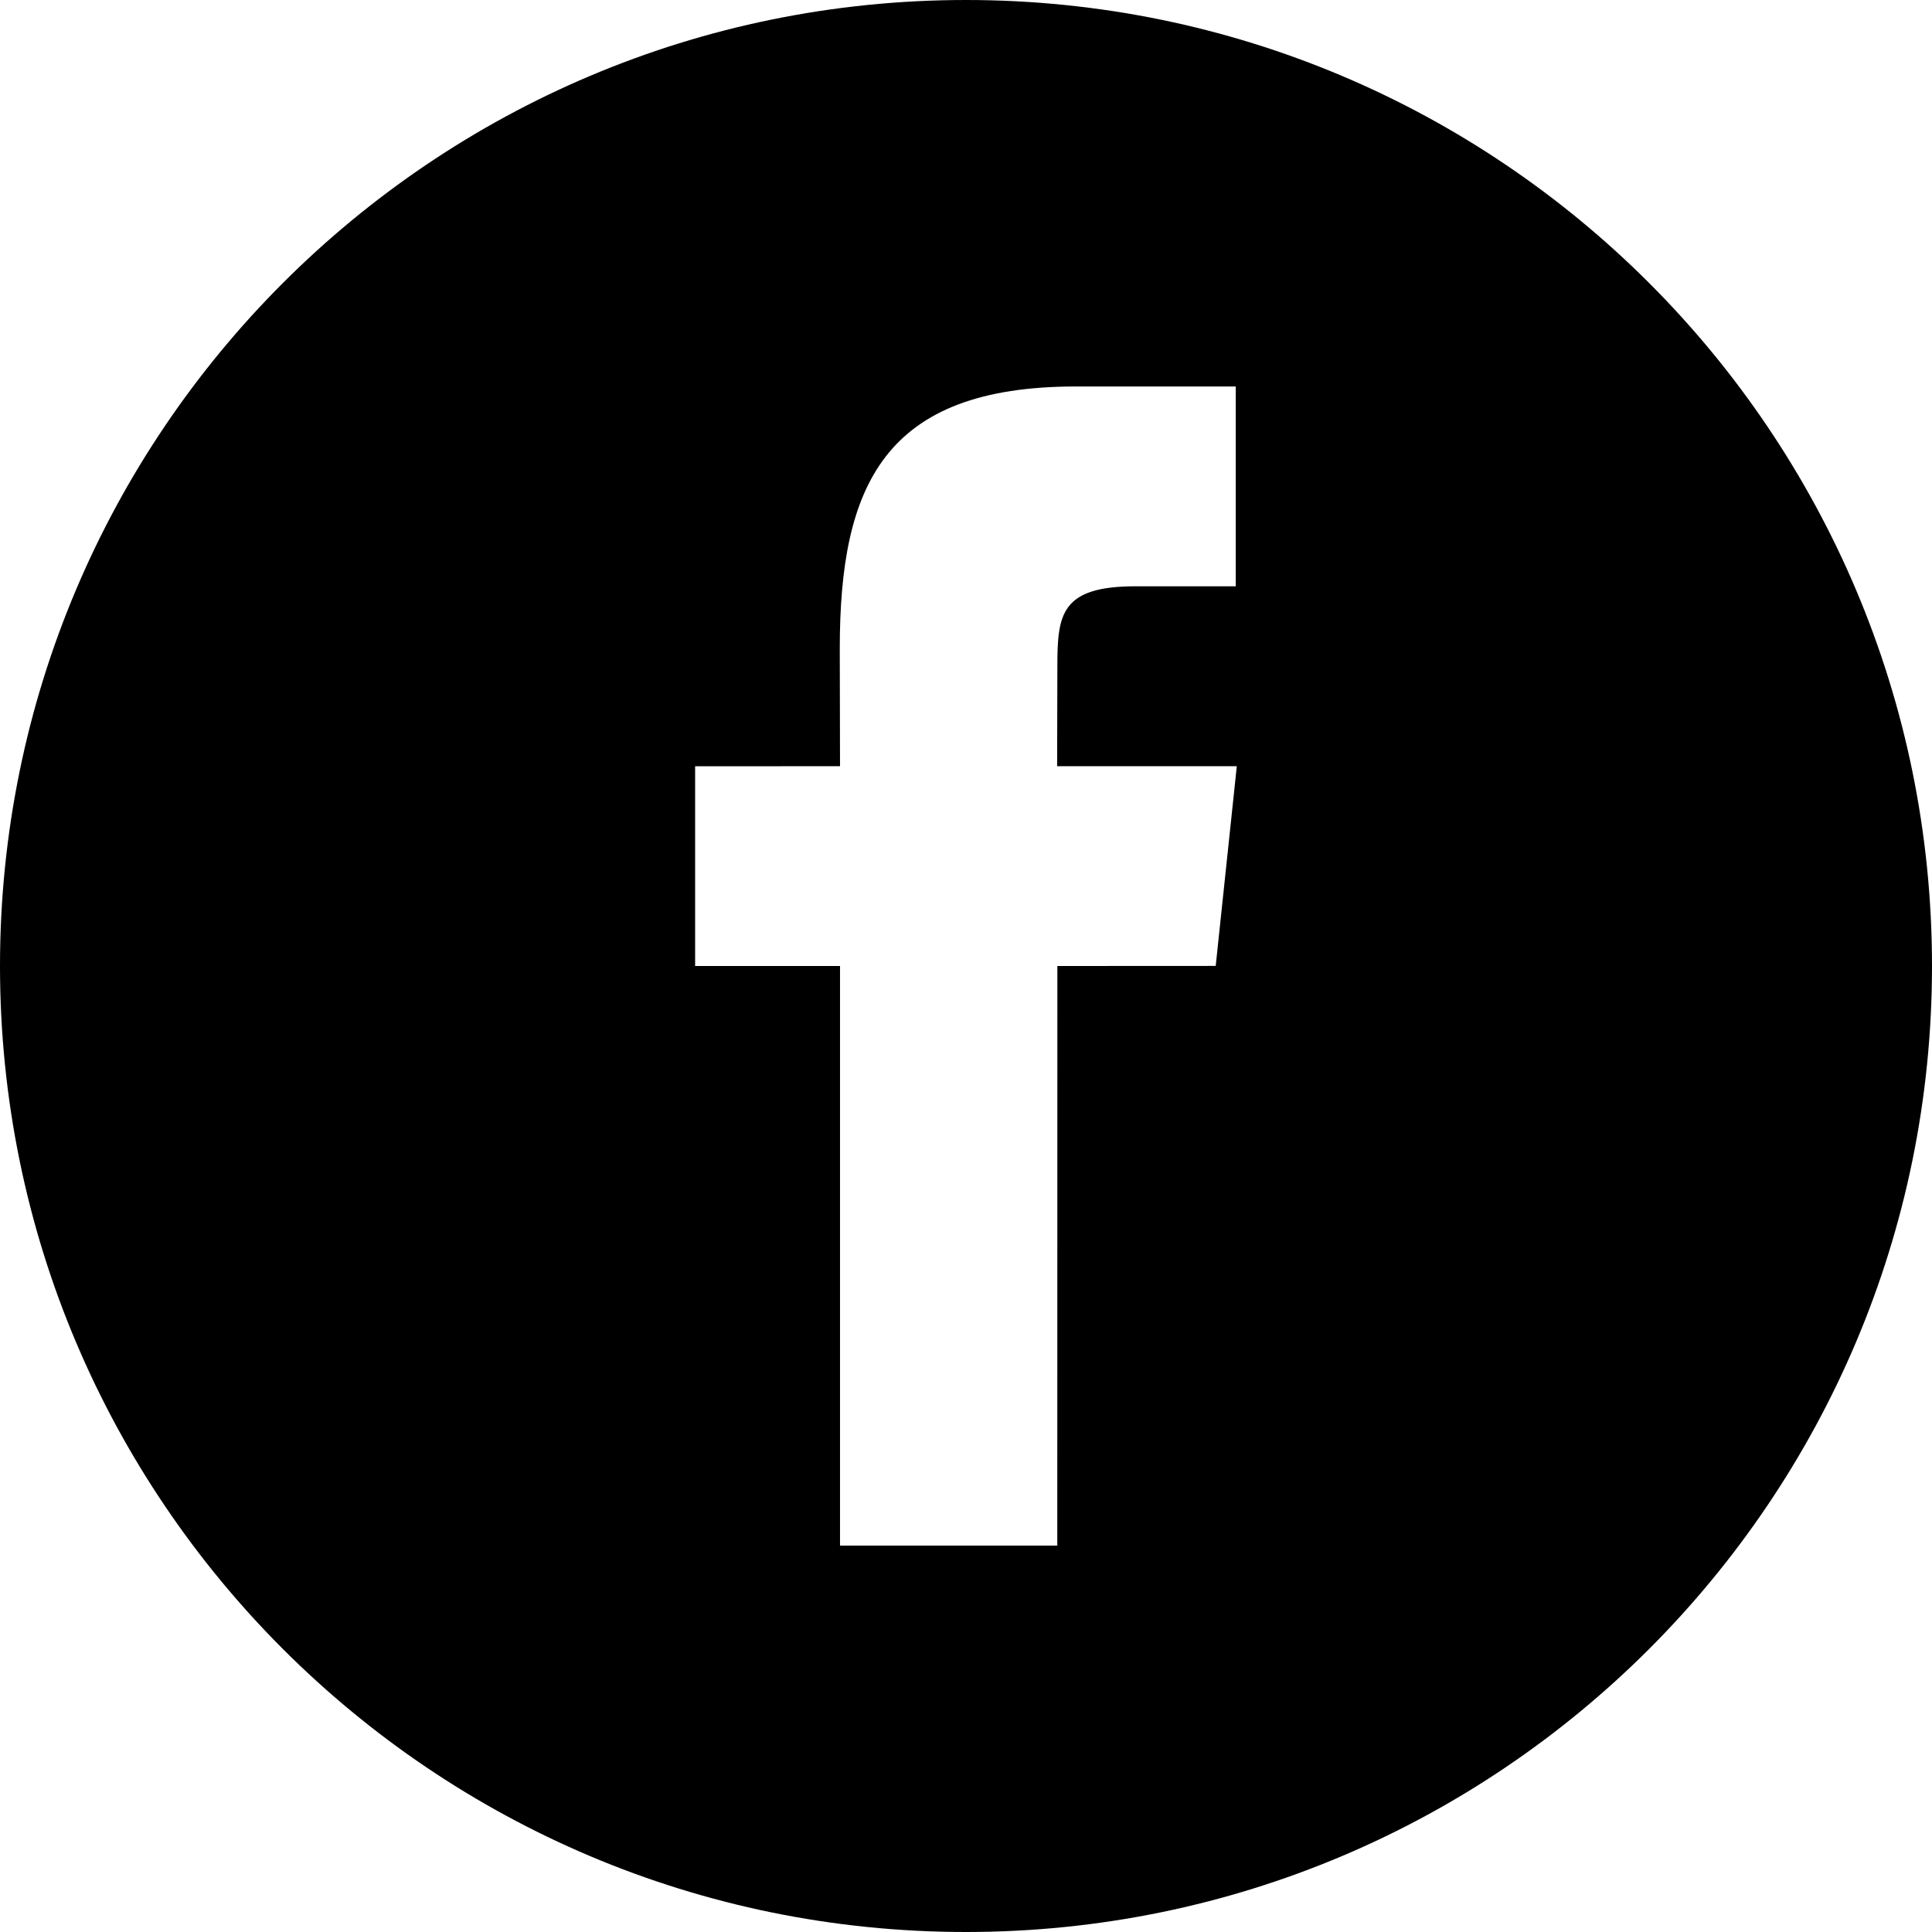
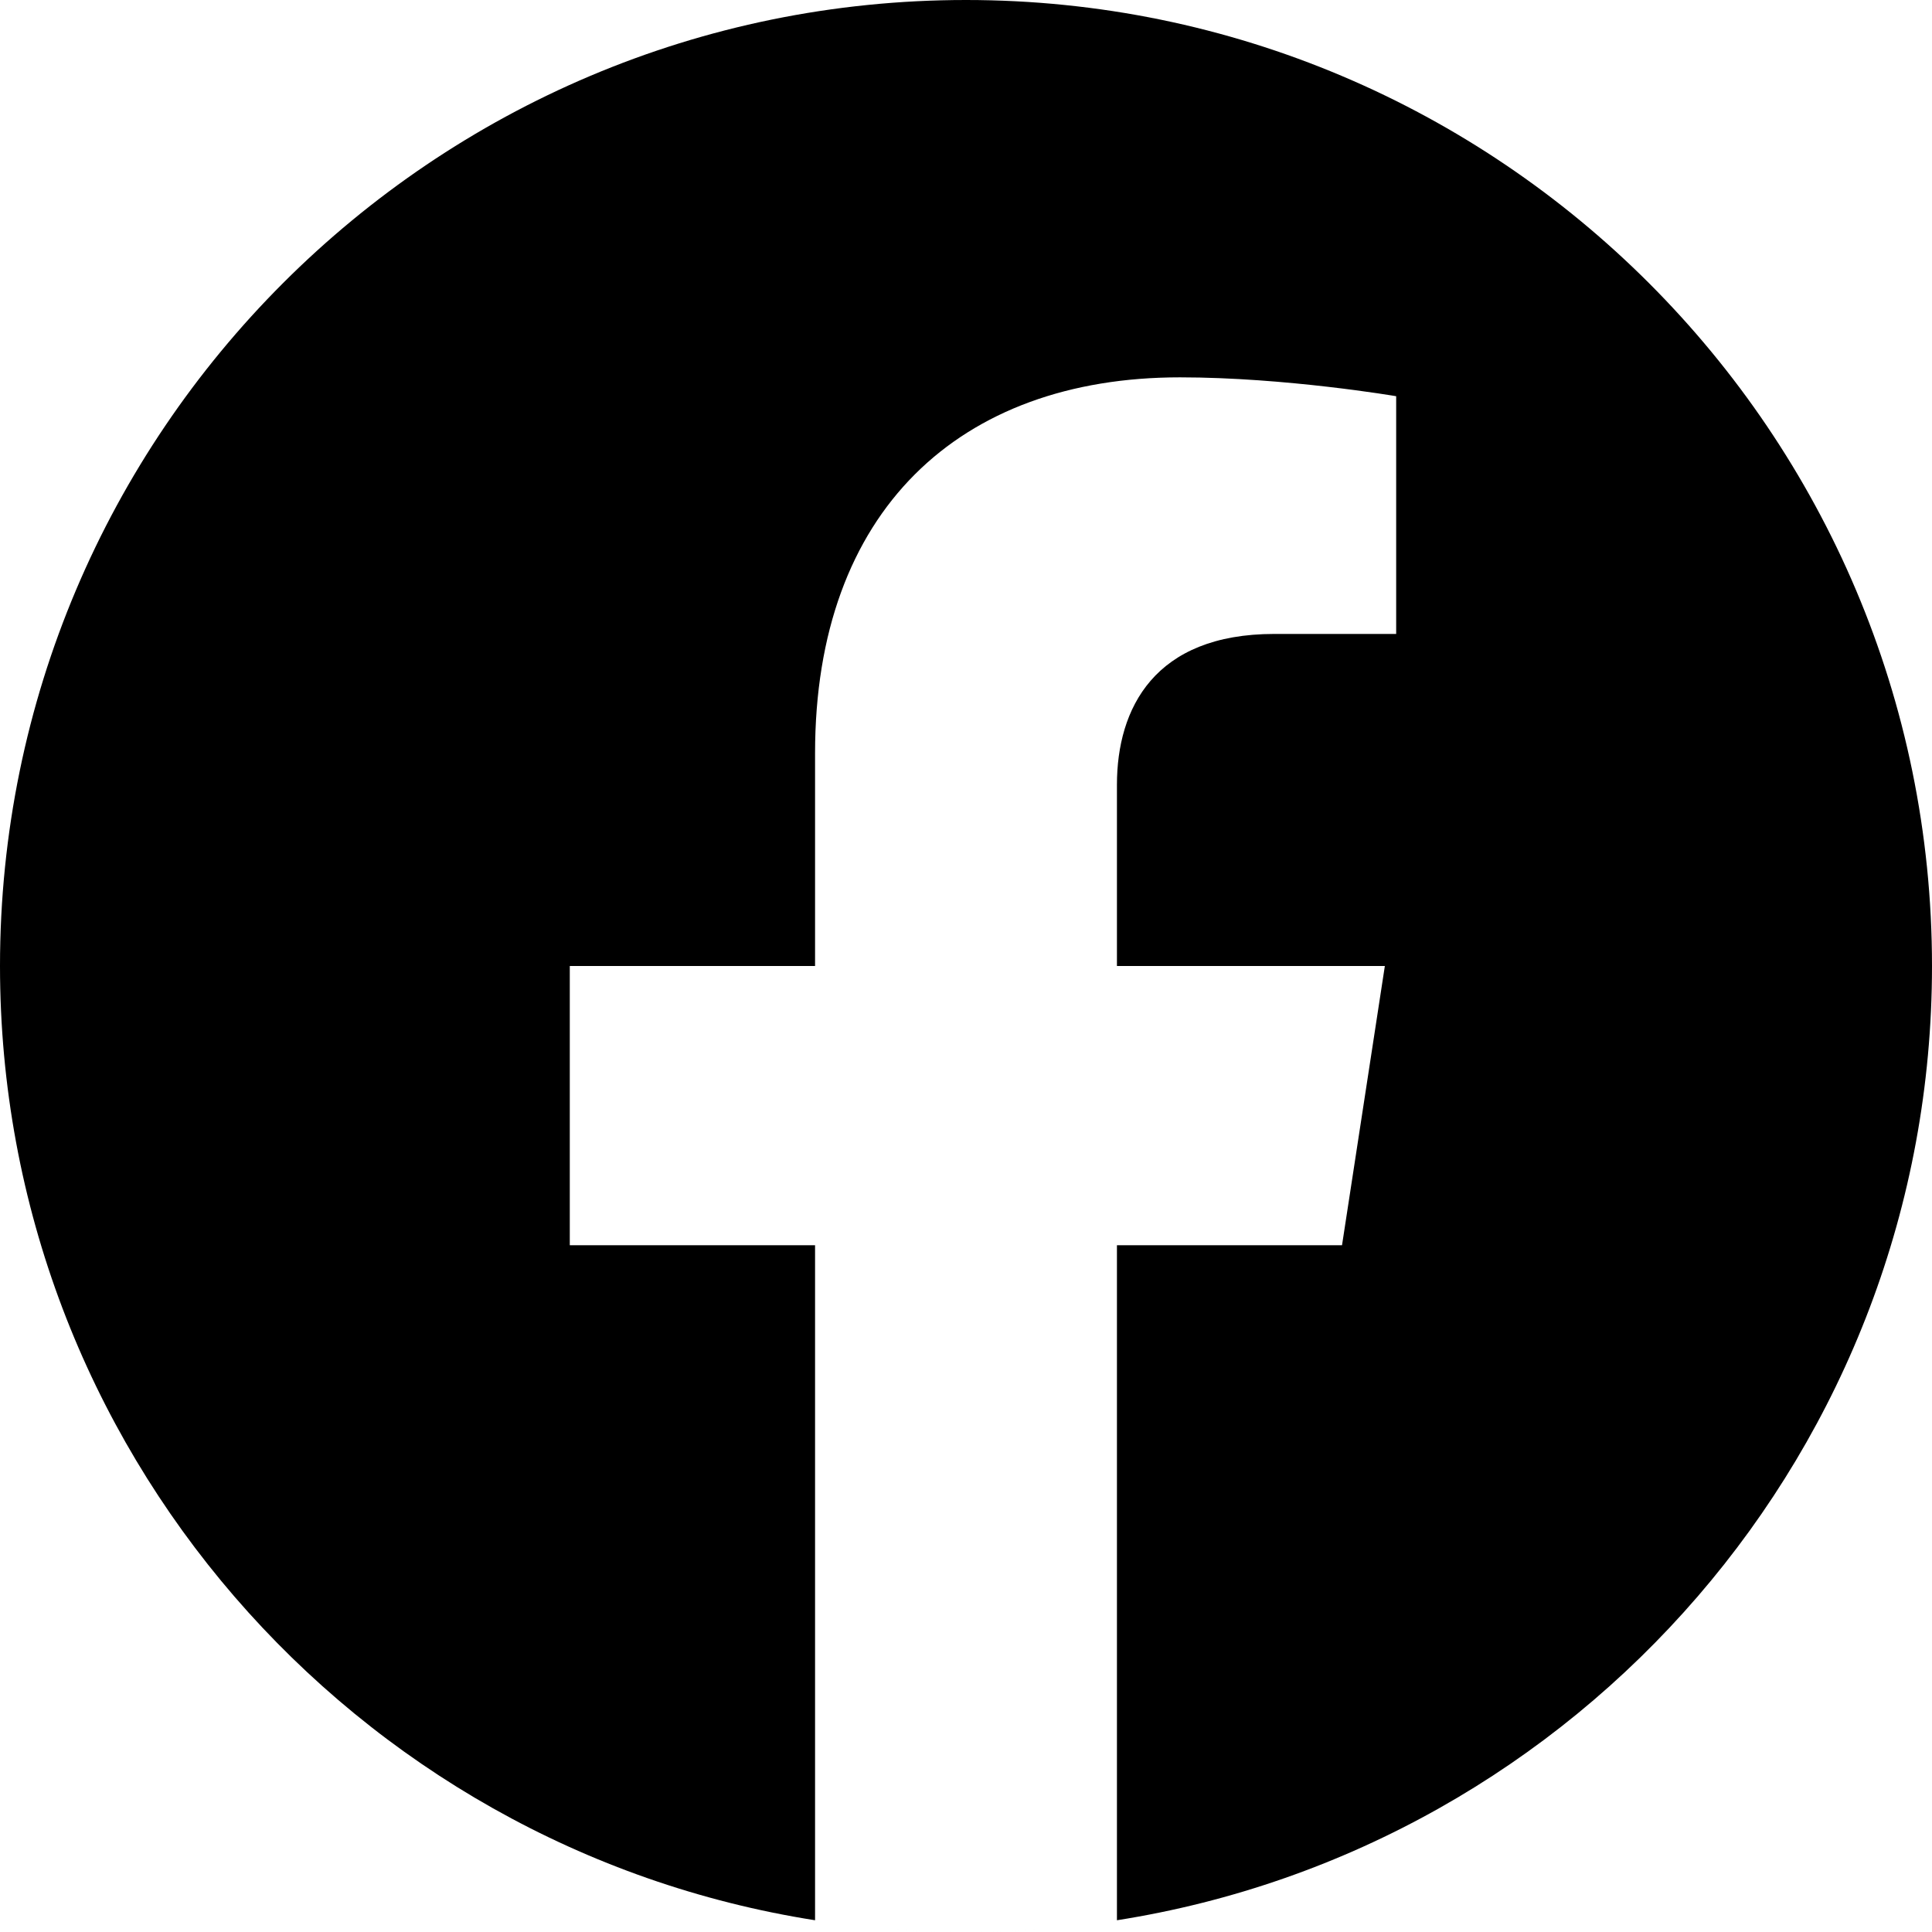
- <svg xmlns="http://www.w3.org/2000/svg" x="0px" y="0px" width="24px" height="24px" viewBox="268.5 0 24 24" enable-background="new 268.5 0 24 24" xml:space="preserve">
-   <path fill="#000000" d="M280.5,0c-6.627,0-12,5.373-12,12s5.373,12,12,12s12-5.373,12-12C292.5,5.372,287.127,0,280.5,0z M283.602,11.999  L281.635,12l-0.001,7.2h-2.699V12h-1.8V9.519l1.8-0.001l-0.003-1.461c0-2.025,0.549-3.256,2.933-3.256h1.986v2.482h-1.242  c-0.929,0-0.974,0.346-0.974,0.993l-0.003,1.242h2.232L283.602,11.999z" />
+ <svg xmlns="http://www.w3.org/2000/svg" height="100%" style="fill-rule:evenodd;clip-rule:evenodd;stroke-linejoin:round;stroke-miterlimit:2;" version="1.1" viewBox="0 0 512 512" width="100%" xml:space="preserve">
+   <path d="M255.022,511.998l0.229,0.001l-0.079,0l-0.15,-0.001Zm1.806,0.001l-0.079,0l0.229,-0.001l-0.15,0.001Zm-2.588,-0.005l0.247,0.001l-0.142,0l-0.105,-0.001Zm3.415,0.001l-0.142,0l0.247,-0.001l-0.105,0.001Zm-4.169,-0.007l0.165,0.001l-0.132,-0.001l-0.033,0Zm4.995,0l-0.132,0.001l0.165,-0.001l-0.033,0Zm0.826,-0.009l-0.058,0.001l0.223,-0.003l-0.165,0.002Zm-6.779,-0.002l0.223,0.003l-0.058,-0.001l-0.165,-0.002Zm7.604,-0.01l-0.135,0.002l0.275,-0.004l-0.14,0.002Zm-8.404,-0.002l0.275,0.004l-0.135,-0.002l-0.14,-0.002Zm9.228,-0.012l-0.182,0.003l0.254,-0.005l-0.072,0.002Zm-9.984,-0.002l0.254,0.005l-0.182,-0.003l-0.072,-0.002Zm-0.937,-0.019l0.225,0.005l-0.04,-0.001l-0.185,-0.004Zm11.745,0.004l-0.04,0.001l0.225,-0.005l-0.185,0.004Zm-12.567,-0.025l0.309,0.008l-0.125,-0.003l-0.184,-0.005Zm13.39,0.005l-0.125,0.003l0.309,-0.008l-0.184,0.005Zm0.823,-0.022l-0.201,0.006l0.316,-0.009l-0.115,0.003Zm-14.967,-0.003l0.316,0.009l-0.201,-0.006l-0.115,-0.003Zm-0.72,-0.022l0.225,0.007l-0.212,-0.007l-0.194,-0.006l0.181,0.006Zm16.509,0l-0.212,0.007l0.225,-0.007l0.181,-0.006l-0.194,0.006Zm0.821,-0.027l-0.112,0.004l0.345,-0.012l-0.233,0.008Zm-18.371,-0.008l0.345,0.012l-0.112,-0.004l-0.233,-0.008Zm-0.749,-0.028l0.362,0.013l-0.201,-0.007l-0.161,-0.006Zm19.941,0.006l-0.201,0.007l0.362,-0.013l-0.161,0.006Zm-20.676,-0.036l0.354,0.015l-0.277,-0.011l-0.077,-0.004Zm21.495,0.004l-0.277,0.011l0.354,-0.015l-0.077,0.004Zm-22.525,-0.049l0.38,0.017l-0.093,-0.003l-0.287,-0.014Zm23.345,0.014l-0.093,0.003l0.38,-0.017l-0.287,0.014Zm-24.084,-0.048l0.394,0.018l-0.186,-0.008l-0.208,-0.01Zm24.902,0.01l-0.186,0.008l0.394,-0.018l-0.208,0.01Zm-25.63,-0.047l0.397,0.02l-0.279,-0.013l-0.118,-0.007Zm26.448,0.007l-0.279,0.013l0.397,-0.02l-0.118,0.007Zm0.818,-0.043l-0.362,0.019l0.321,-0.017l0.378,-0.021l-0.337,0.019Zm-27.925,0.002l0.321,0.017l-0.362,-0.019l-0.337,-0.019l0.378,0.021Zm28.741,-0.048l-0.16,0.009l0.406,-0.023l-0.246,0.014Zm-29.844,-0.014l0.406,0.023l-0.16,-0.009l-0.246,-0.014Zm-0.722,-0.043l0.405,0.024l-0.253,-0.014l-0.152,-0.01Zm31.382,0.01l-0.253,0.014l0.405,-0.024l-0.152,0.01Zm-32.071,-0.053l0.365,0.023l-0.34,-0.021l-0.342,-0.022l0.317,0.02Zm32.887,0.002l-0.34,0.021l0.365,-0.023l0.317,-0.02l-0.342,0.022Zm0.814,-0.053l-0.122,0.008l0.387,-0.026l-0.265,0.018Zm-34.755,-0.018l0.387,0.026l-0.122,-0.008l-0.265,-0.018Zm-0.721,-0.05l0.38,0.027l-0.208,-0.014l-0.172,-0.013Zm36.29,0.013l-0.208,0.014l0.38,-0.027l-0.172,0.013Zm-37.009,-0.064l0.349,0.025l-0.271,-0.019l-0.078,-0.006Zm37.822,0.006l-0.271,0.019l0.349,-0.025l-0.078,0.006Zm-38.789,-0.079l0.306,0.023l-0.074,-0.005l-0.232,-0.018Zm39.602,0.018l-0.074,0.005l0.306,-0.023l-0.232,0.018Zm0.811,-0.063l-0.146,0.011l0.311,-0.025l-0.165,0.014Zm-41.157,-0.014l0.311,0.025l-0.146,-0.011l-0.165,-0.014Zm-0.725,-0.059l0.264,0.022l-0.186,-0.015l-0.078,-0.007Zm42.694,0.007l-0.186,0.015l0.264,-0.022l-0.078,0.007Zm-43.492,-0.074l0.079,0.007l-0.013,-0.001l-0.066,-0.006Zm44.302,0.006l-0.013,0.001l0.079,-0.007l-0.066,0.006Zm0.81,-0.071l-0.072,0.006l0.181,-0.016l-0.109,0.01Zm-45.965,-0.01l0.181,0.016l-0.072,-0.006l-0.109,-0.01Zm-0.75,-0.068l0.135,0.013l-0.084,-0.008l-0.051,-0.005Zm47.523,0.005l-0.084,0.008l0.135,-0.013l-0.051,0.005Zm-63.736,-2.025c-122.319,-19.226 -216,-125.203 -216,-252.887c0,-141.29 114.71,-256 256,-256c141.29,0 256,114.71 256,256c0,127.684 -93.681,233.661 -216,252.887l0,-178.887l59.65,0l11.35,-74l-71,0l0,-48.021c0,-20.245 9.918,-39.979 41.719,-39.979l32.281,0l0,-63c0,0 -29.296,-5 -57.305,-5c-58.476,0 -96.695,35.44 -96.695,99.6l0,56.4l-65,0l0,74l65,0l0,178.887Z" />
</svg>
